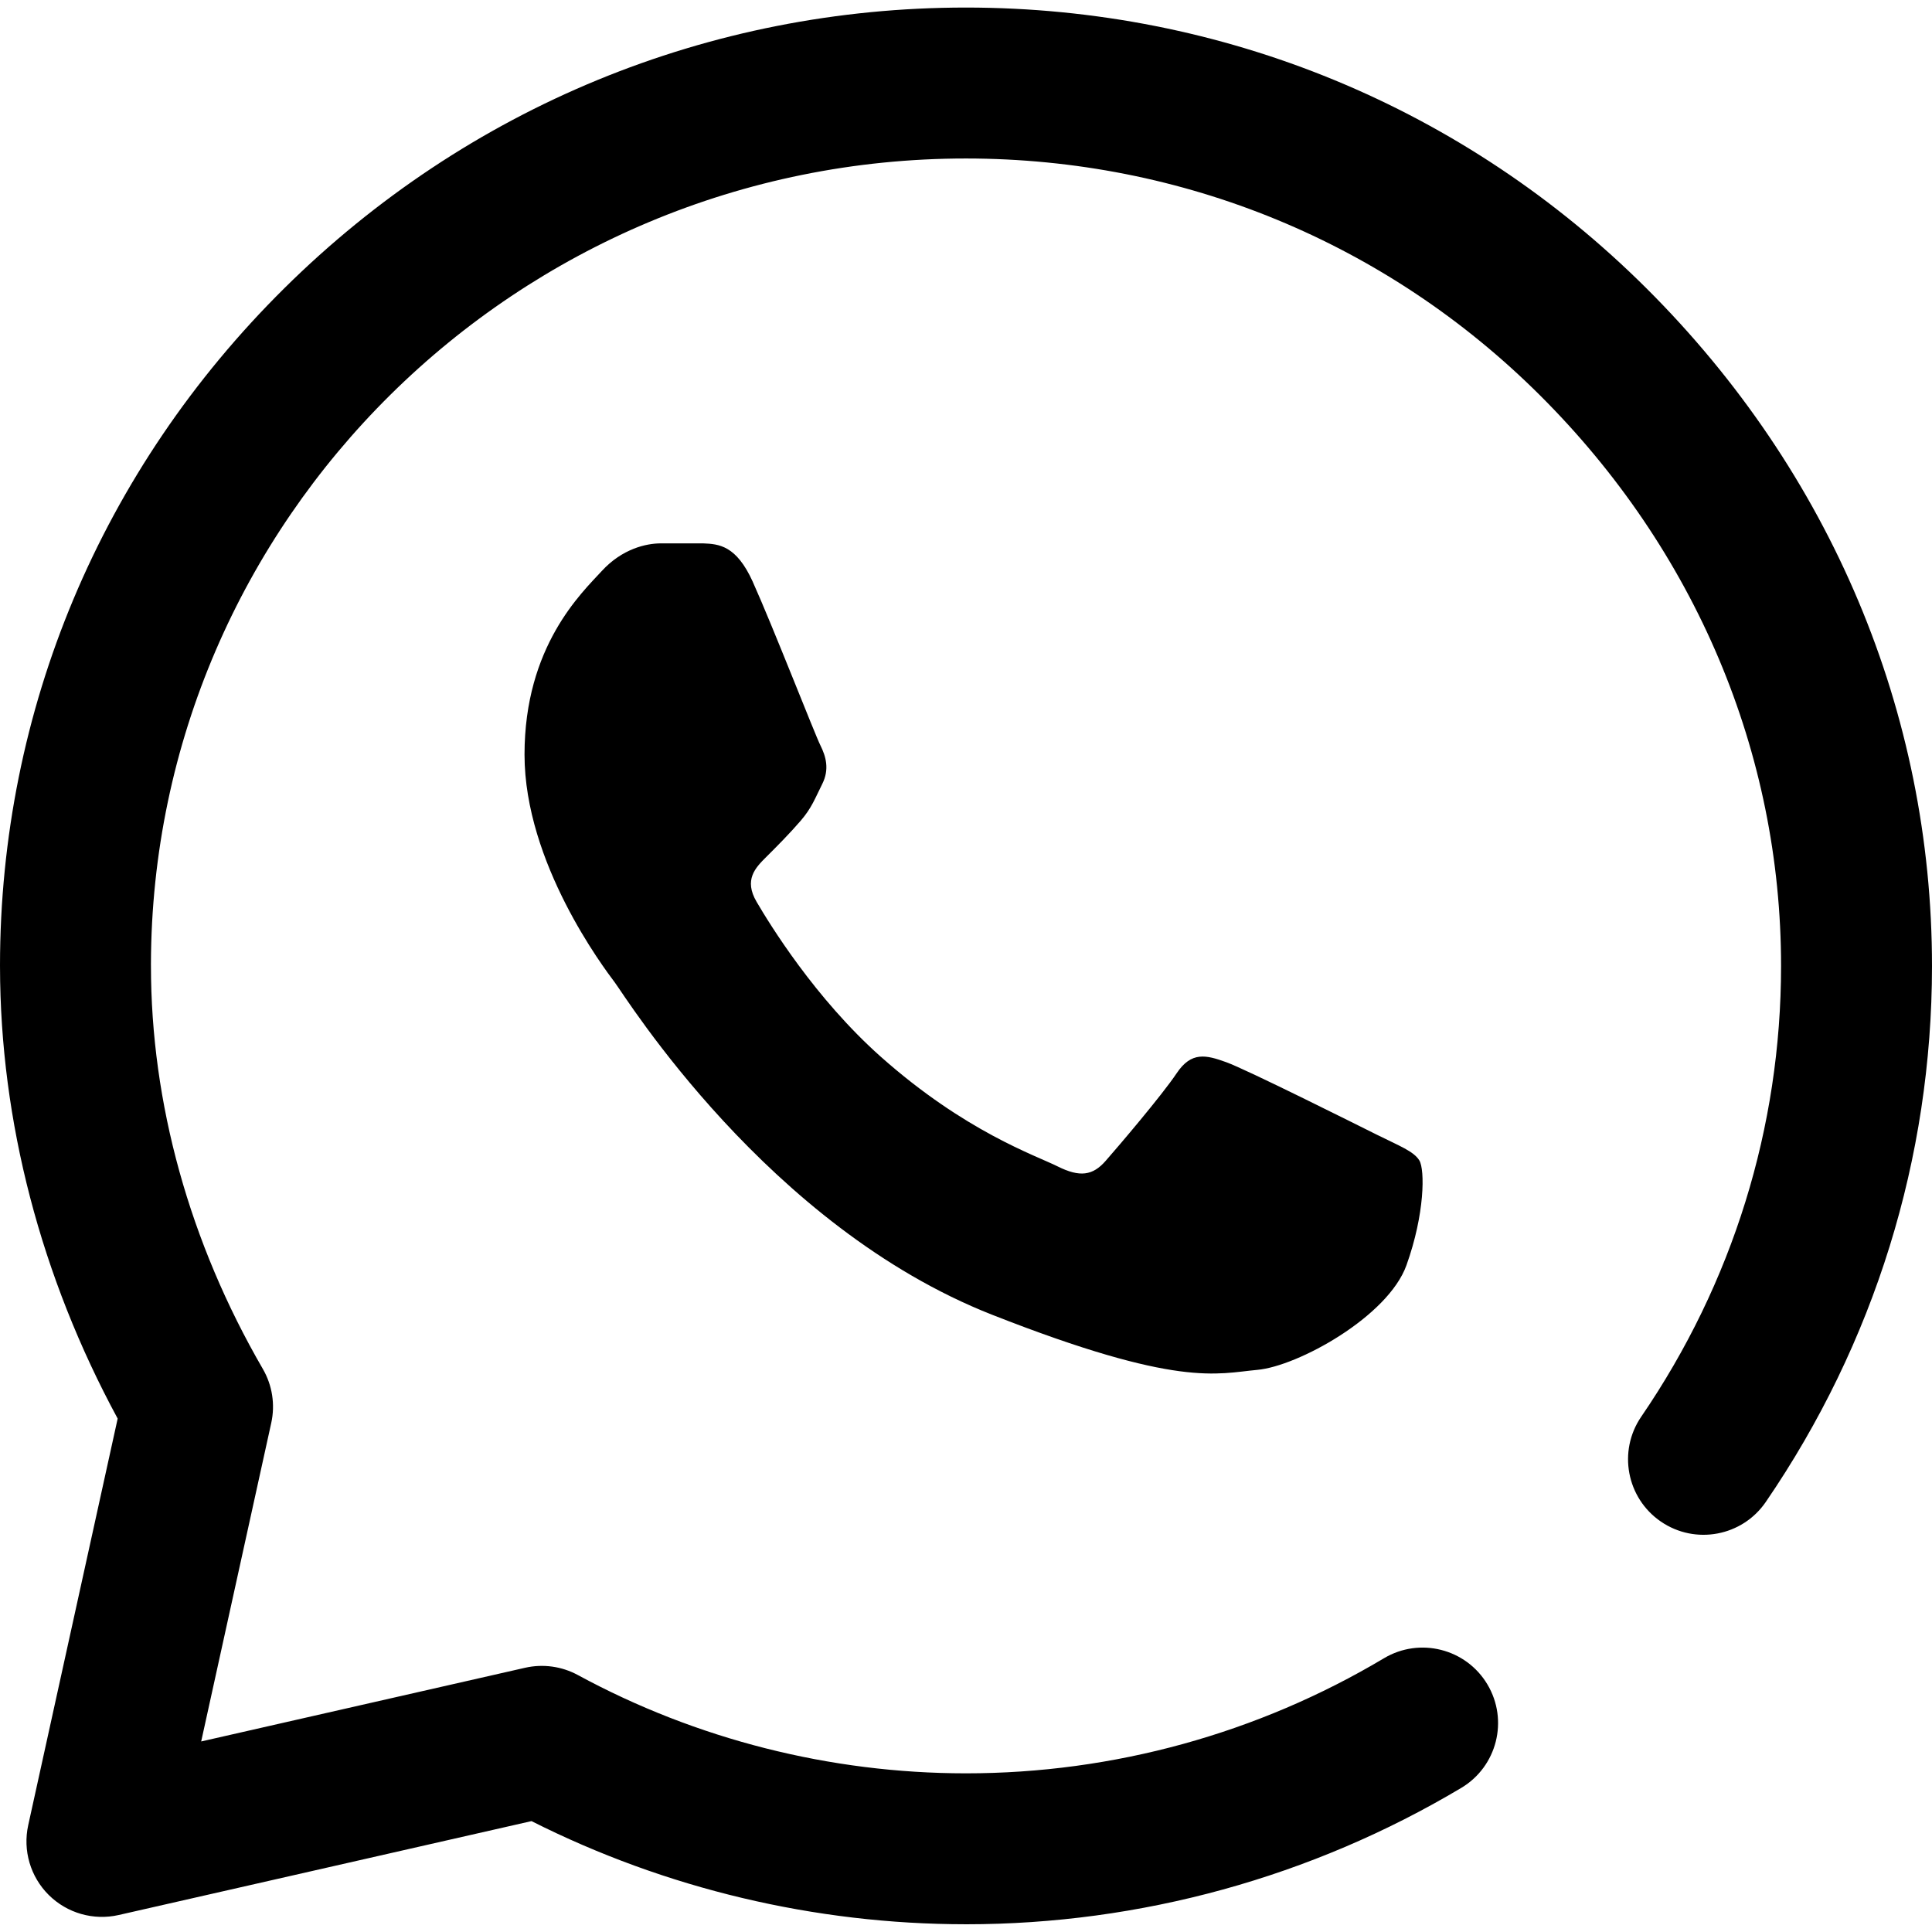
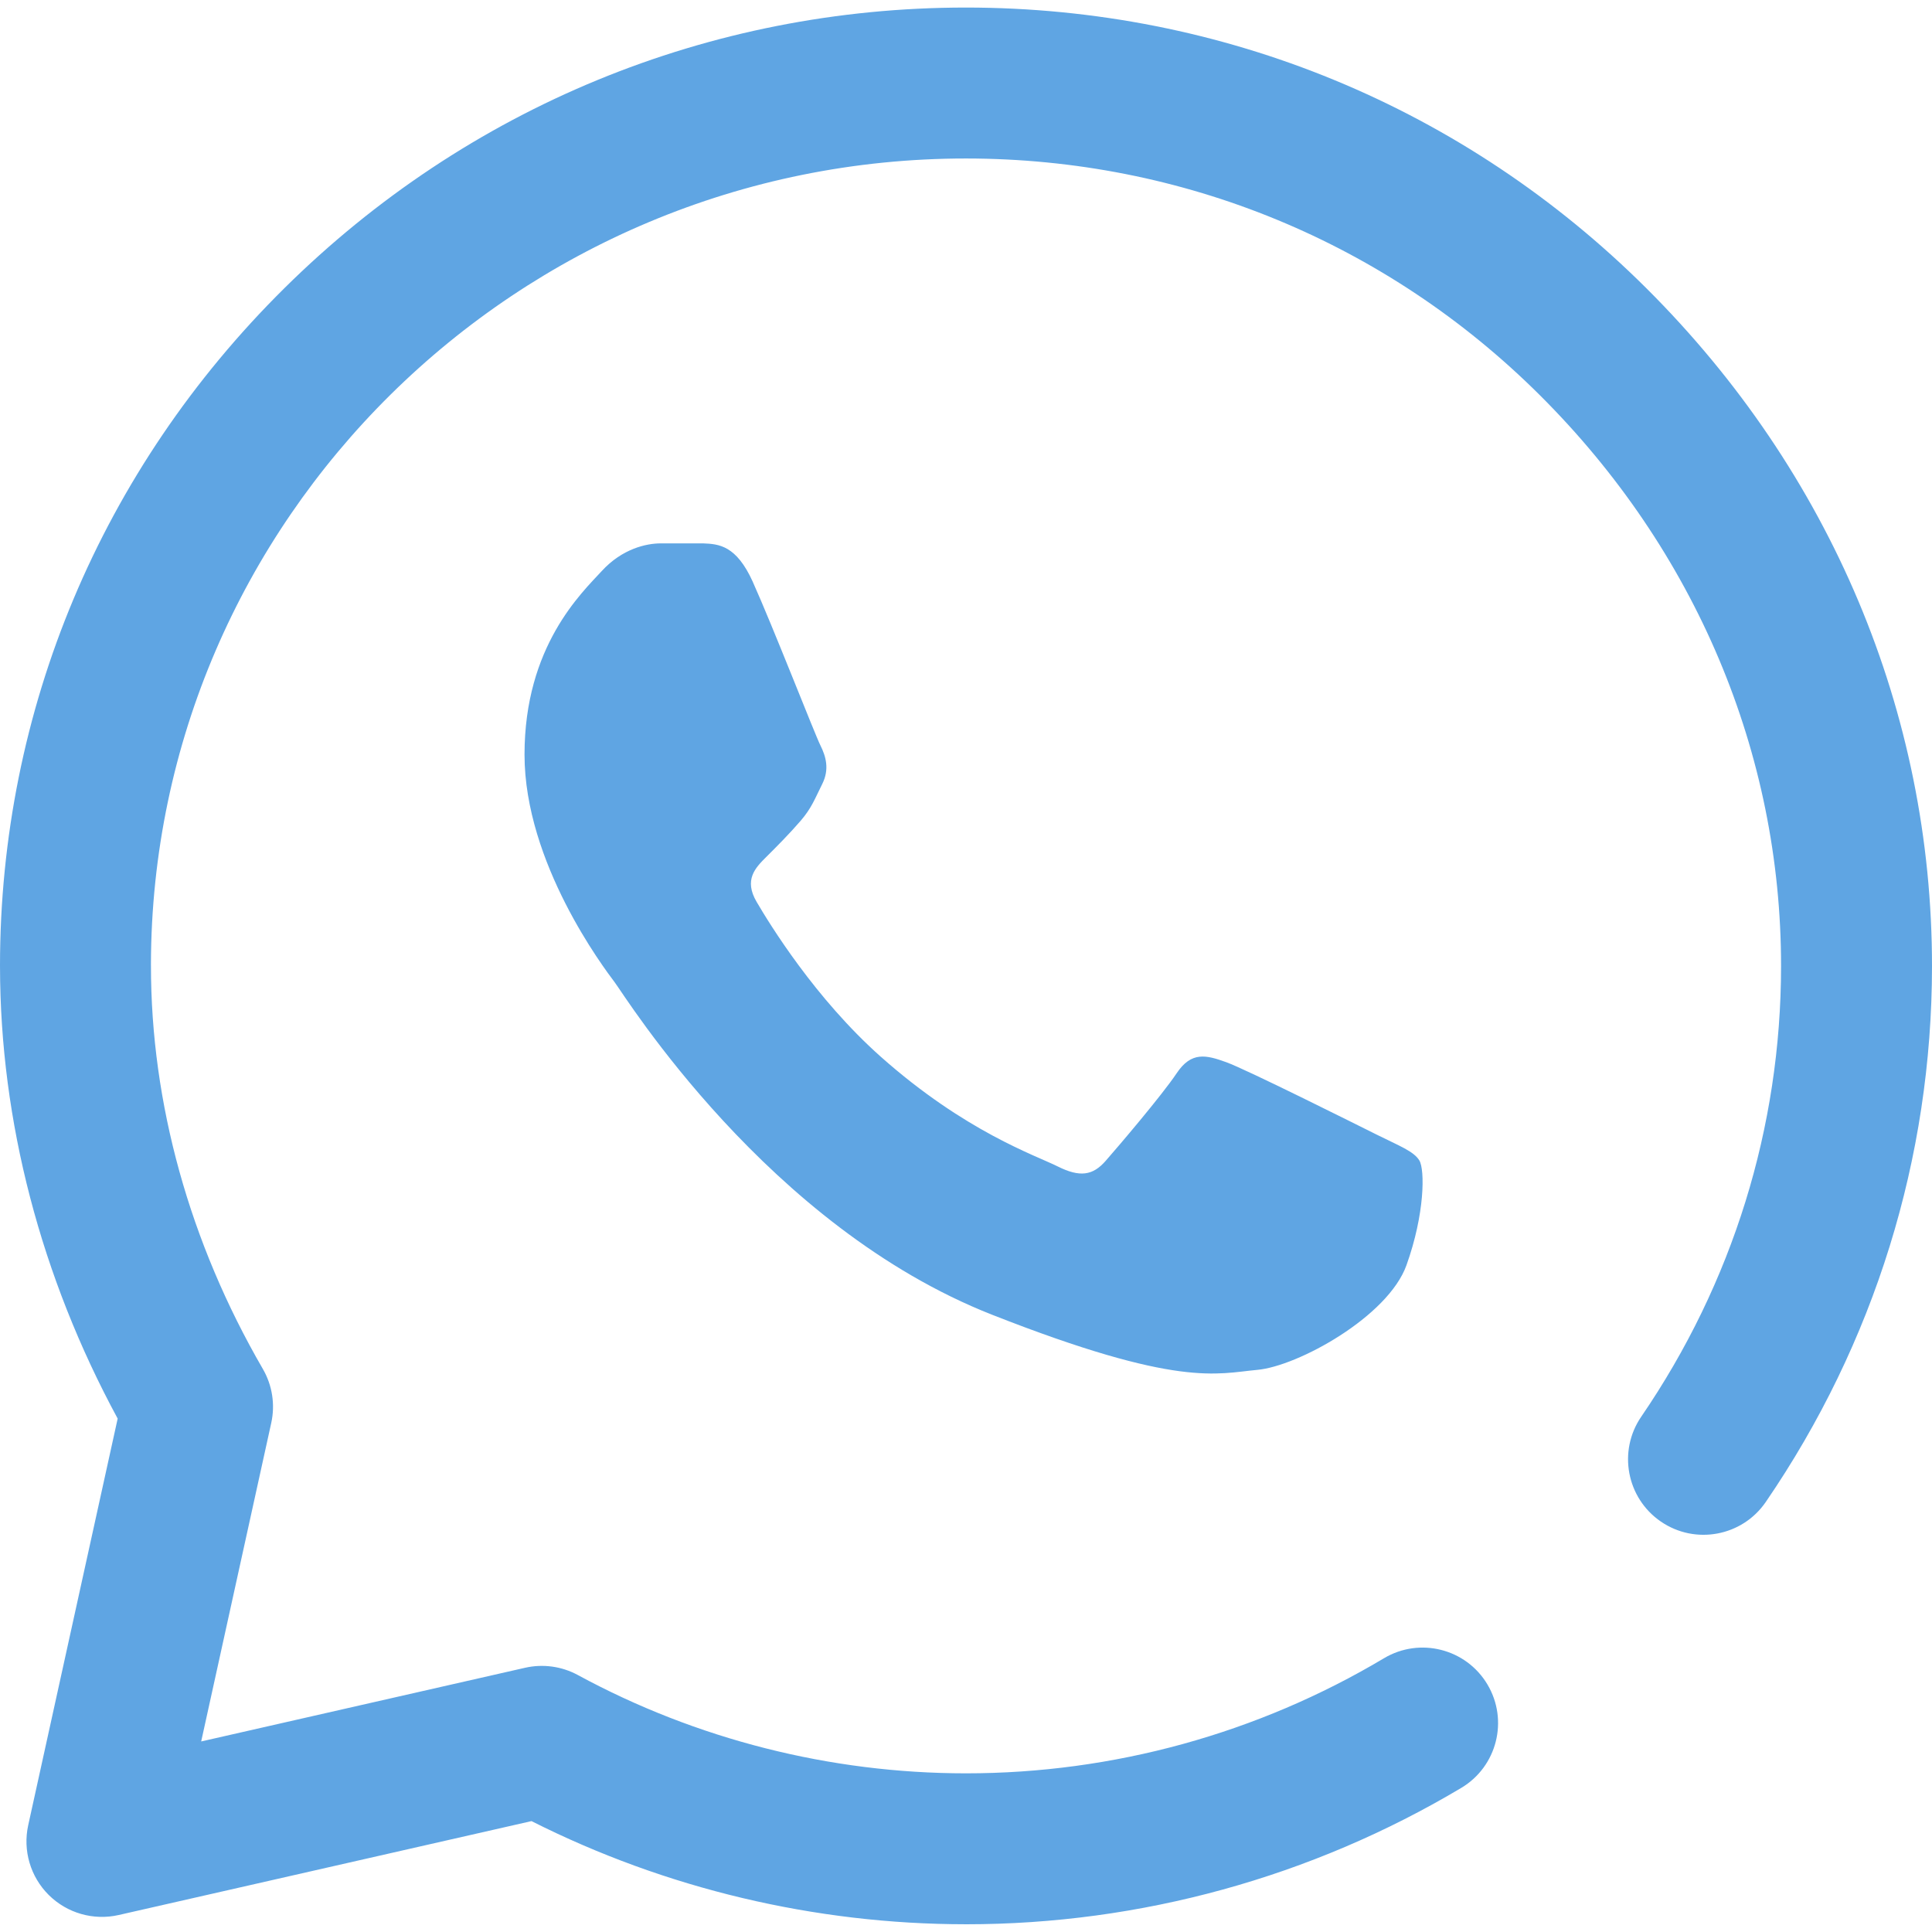
<svg xmlns="http://www.w3.org/2000/svg" height="512pt" viewBox="0 -2 512 512" width="512pt">
+   <style>
+         path{
+         fill: #5fa5e3
+         }
+     </style>
  <path d="m255.996 507.949h-.102c-39.945-.016-79.551-9.445-115.043-27.336l-109.406 24.887c-6.676 1.516-13.668-.488-18.527-5.312s-6.91-11.801-5.441-18.488l23.707-107.758c-20.367-37.613-31.121-78.809-31.18-119.656-.004-.141-.004-.281-.004-.418.027-67.691 26.797-131.441 75.371-179.504 48.465-47.953 112.609-74.363 180.621-74.363 68.164.027 132.207 26.461 180.352 74.426 48.812 48.633 75.68 112.434 75.656 179.645-.02 50.793-15.25 99.883-44.043 141.957-6.238 9.117-18.684 11.449-27.801 5.211-9.113-6.238-11.449-18.684-5.211-27.801 24.223-35.398 37.035-76.68 37.055-119.383.02-56.496-22.668-110.227-63.887-151.293-40.598-40.449-94.625-62.738-152.129-62.762-118.918 0-215.734 95.742-215.984 213.508 0 .129.004.254.004.379-.016 36.453 10.238 73.414 29.648 106.887 2.512 4.332 3.309 9.445 2.23 14.332l-18.566 84.395 85.84-19.527c4.738-1.074 9.707-.391 13.98 1.926 31.363 17.027 66.898 26.035 102.766 26.051h.09c39.004 0 77.309-10.547 110.77-30.496 9.484-5.66 21.762-2.555 27.418 6.934s2.555 21.762-6.934 27.422c-39.652 23.641-85.039 36.141-131.254 36.141zm-56.484-355.73c-4.387-9.719-9.004-10.051-13.176-10.219h-11.223c-3.906 0-10.25 1.461-15.613 7.301-5.367 5.84-20.496 19.957-20.496 48.672s20.984 56.465 23.91 60.363c2.93 3.891 40.512 64.699 100.027 88.094 49.465 19.441 59.531 15.574 70.266 14.598 10.738-.969 34.648-14.113 39.523-27.742 4.883-13.625 4.883-25.305 3.418-27.746-1.461-2.43-5.367-3.891-11.223-6.809-5.859-2.918-34.559-17.281-39.926-19.227-5.367-1.945-9.27-2.918-13.176 2.926-3.906 5.836-15.406 19.332-18.824 23.223-3.414 3.902-6.832 4.387-12.688 1.469-5.855-2.93-24.523-9.199-46.895-29.078-17.41-15.473-29.488-35.199-32.906-41.043-3.418-5.836-.367-9 2.57-11.91 2.629-2.613 6.188-6.188 9.117-9.594 2.922-3.406 3.758-5.84 5.707-9.734 1.953-3.895.977-7.301-.484-10.223-1.465-2.918-12.707-31.781-17.914-43.32" />
</svg>
